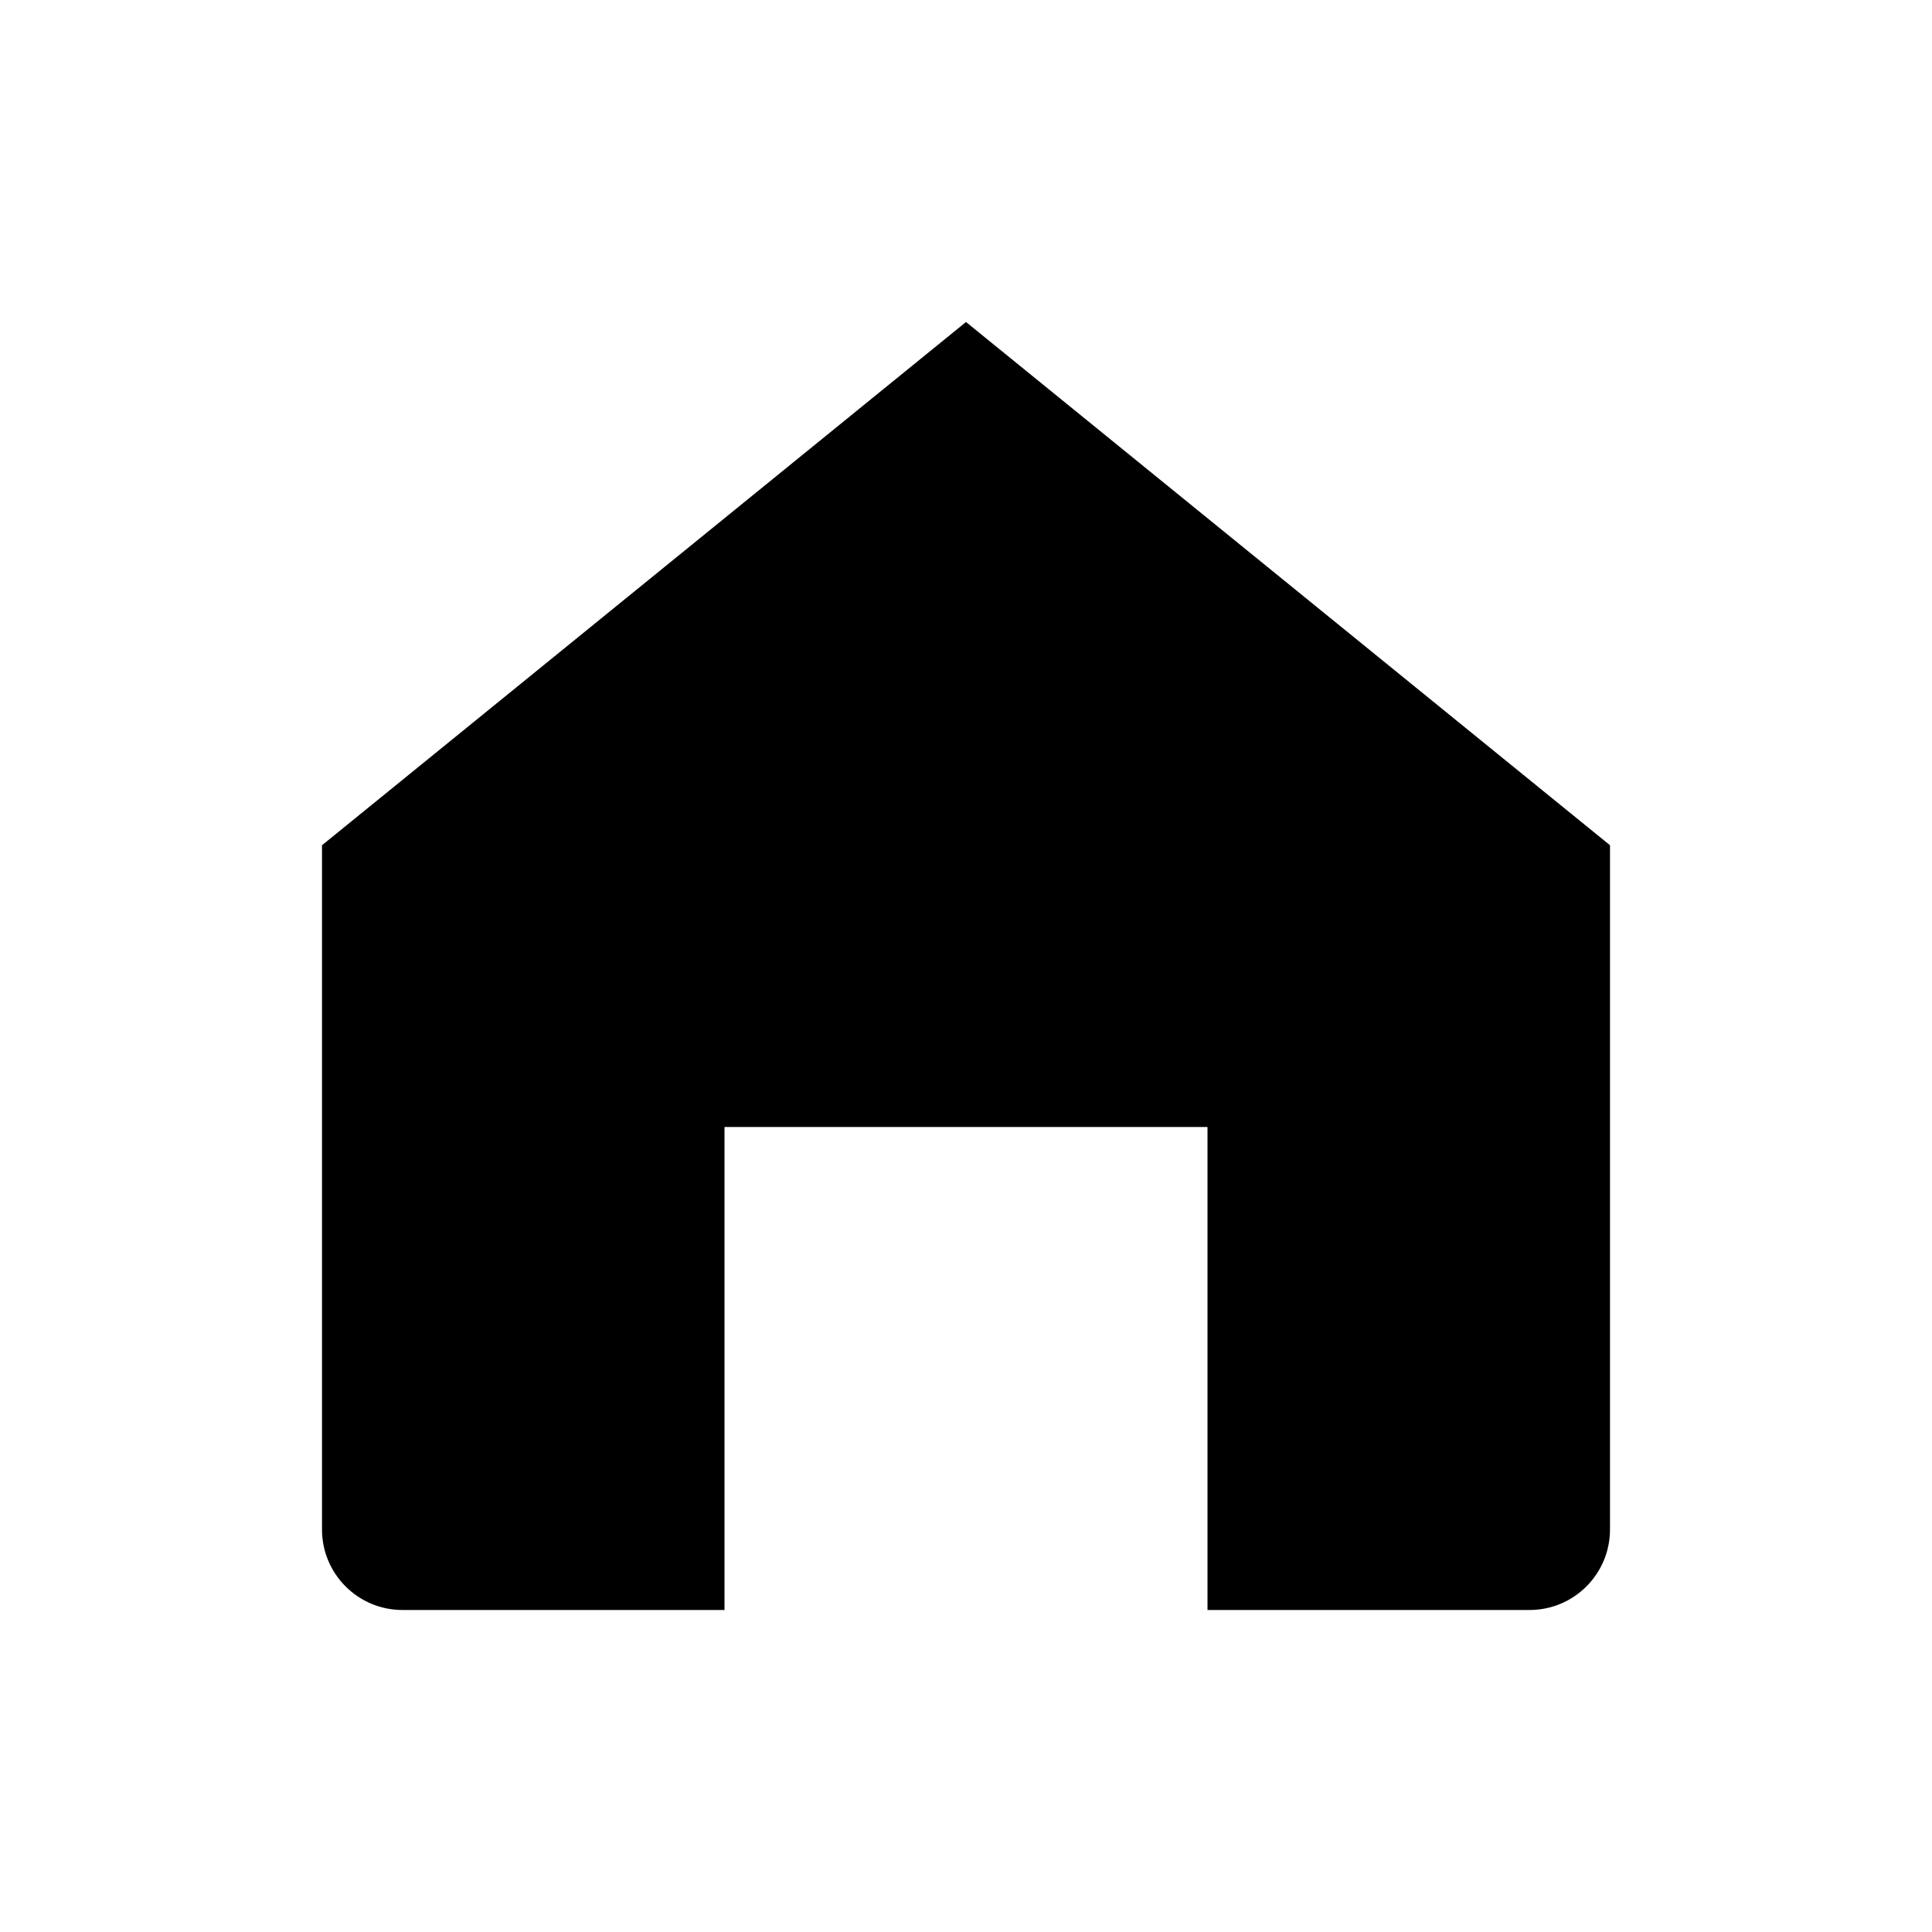
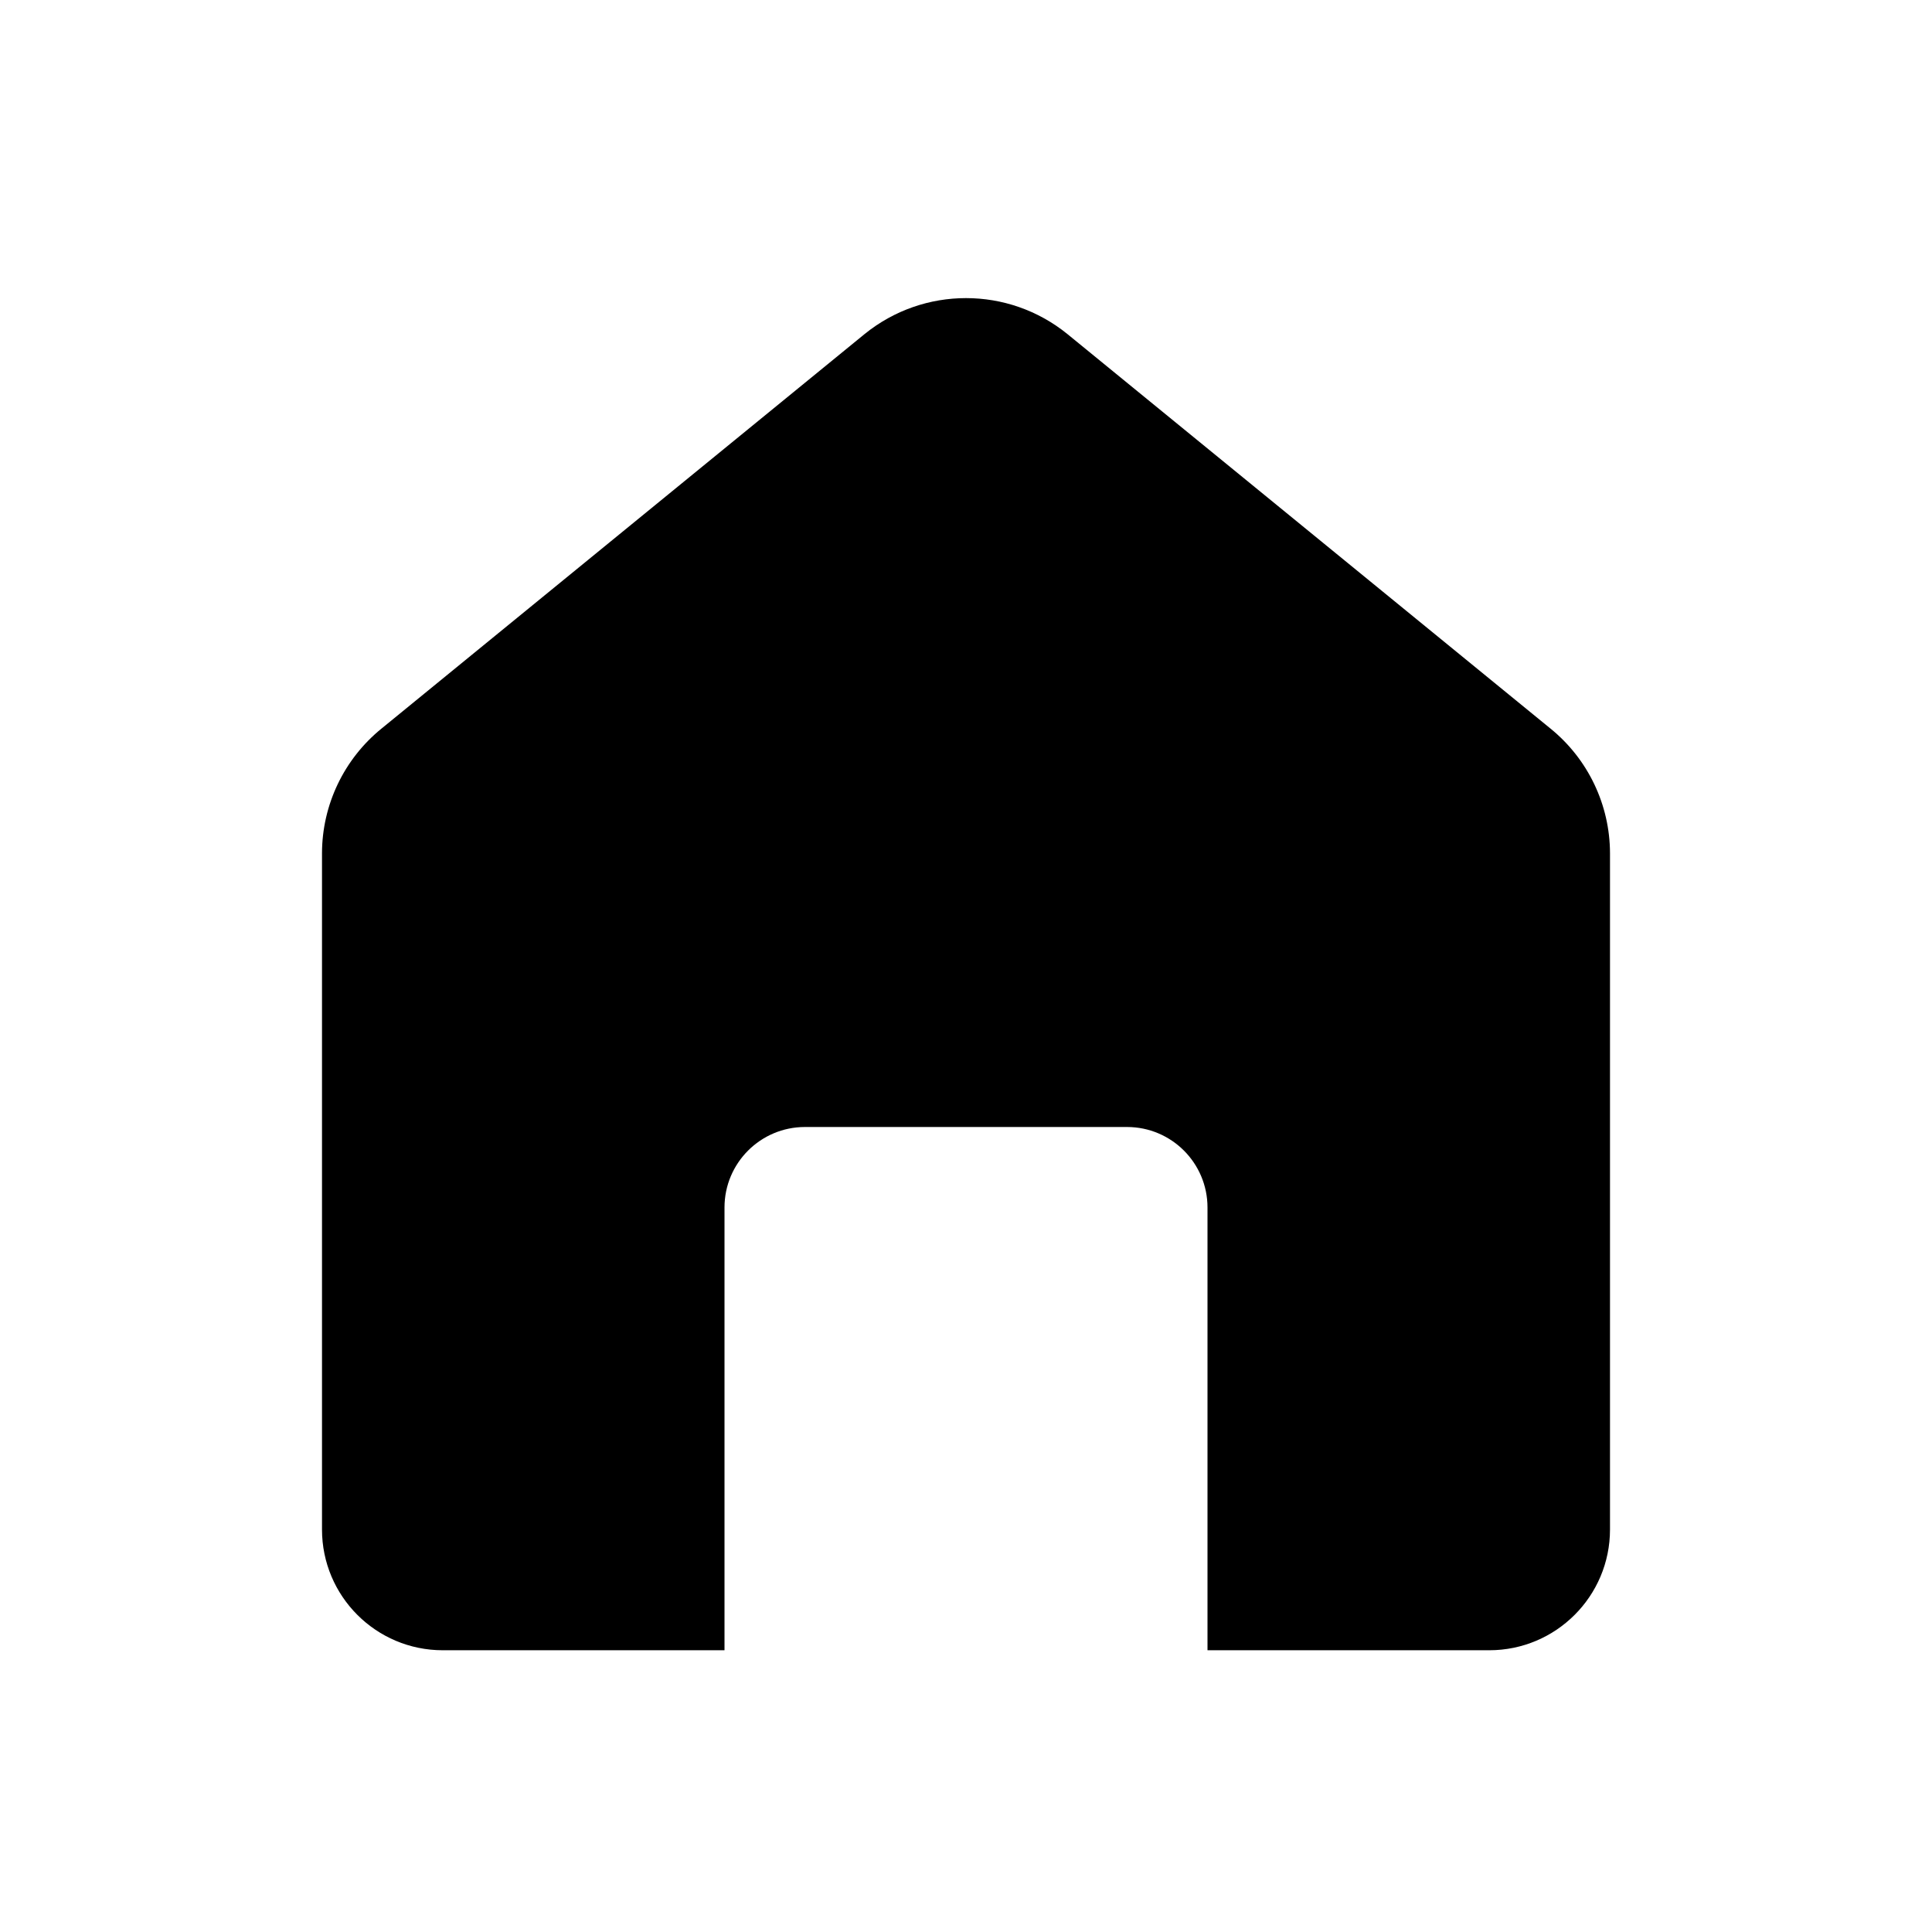
<svg xmlns="http://www.w3.org/2000/svg" width="24" height="24" viewBox="0 0 24 24" fill="none">
-   <path d="M4 10.5L12 4l8 6.5V19a1 1 0 0 1-1 1h-4v-6h-6v6H5a1 1 0 0 1-1-1v-8.5z" fill="currentColor" />
+   <path d="M4 10.6a2 2 0 0 1 .74-1.55l6-4.9a2 2 0 0 1 2.52 0l6 4.9a2 2 0 0 1 .74 1.55V19a1.5 1.5 0 0 1-1.5 1.5H15v-5.5a1 1 0 0 0-1-1h-4a1 1 0 0 0-1 1v5.5H5.5A1.5 1.5 0 0 1 4 19v-8.4z" fill="currentColor" />
</svg>
